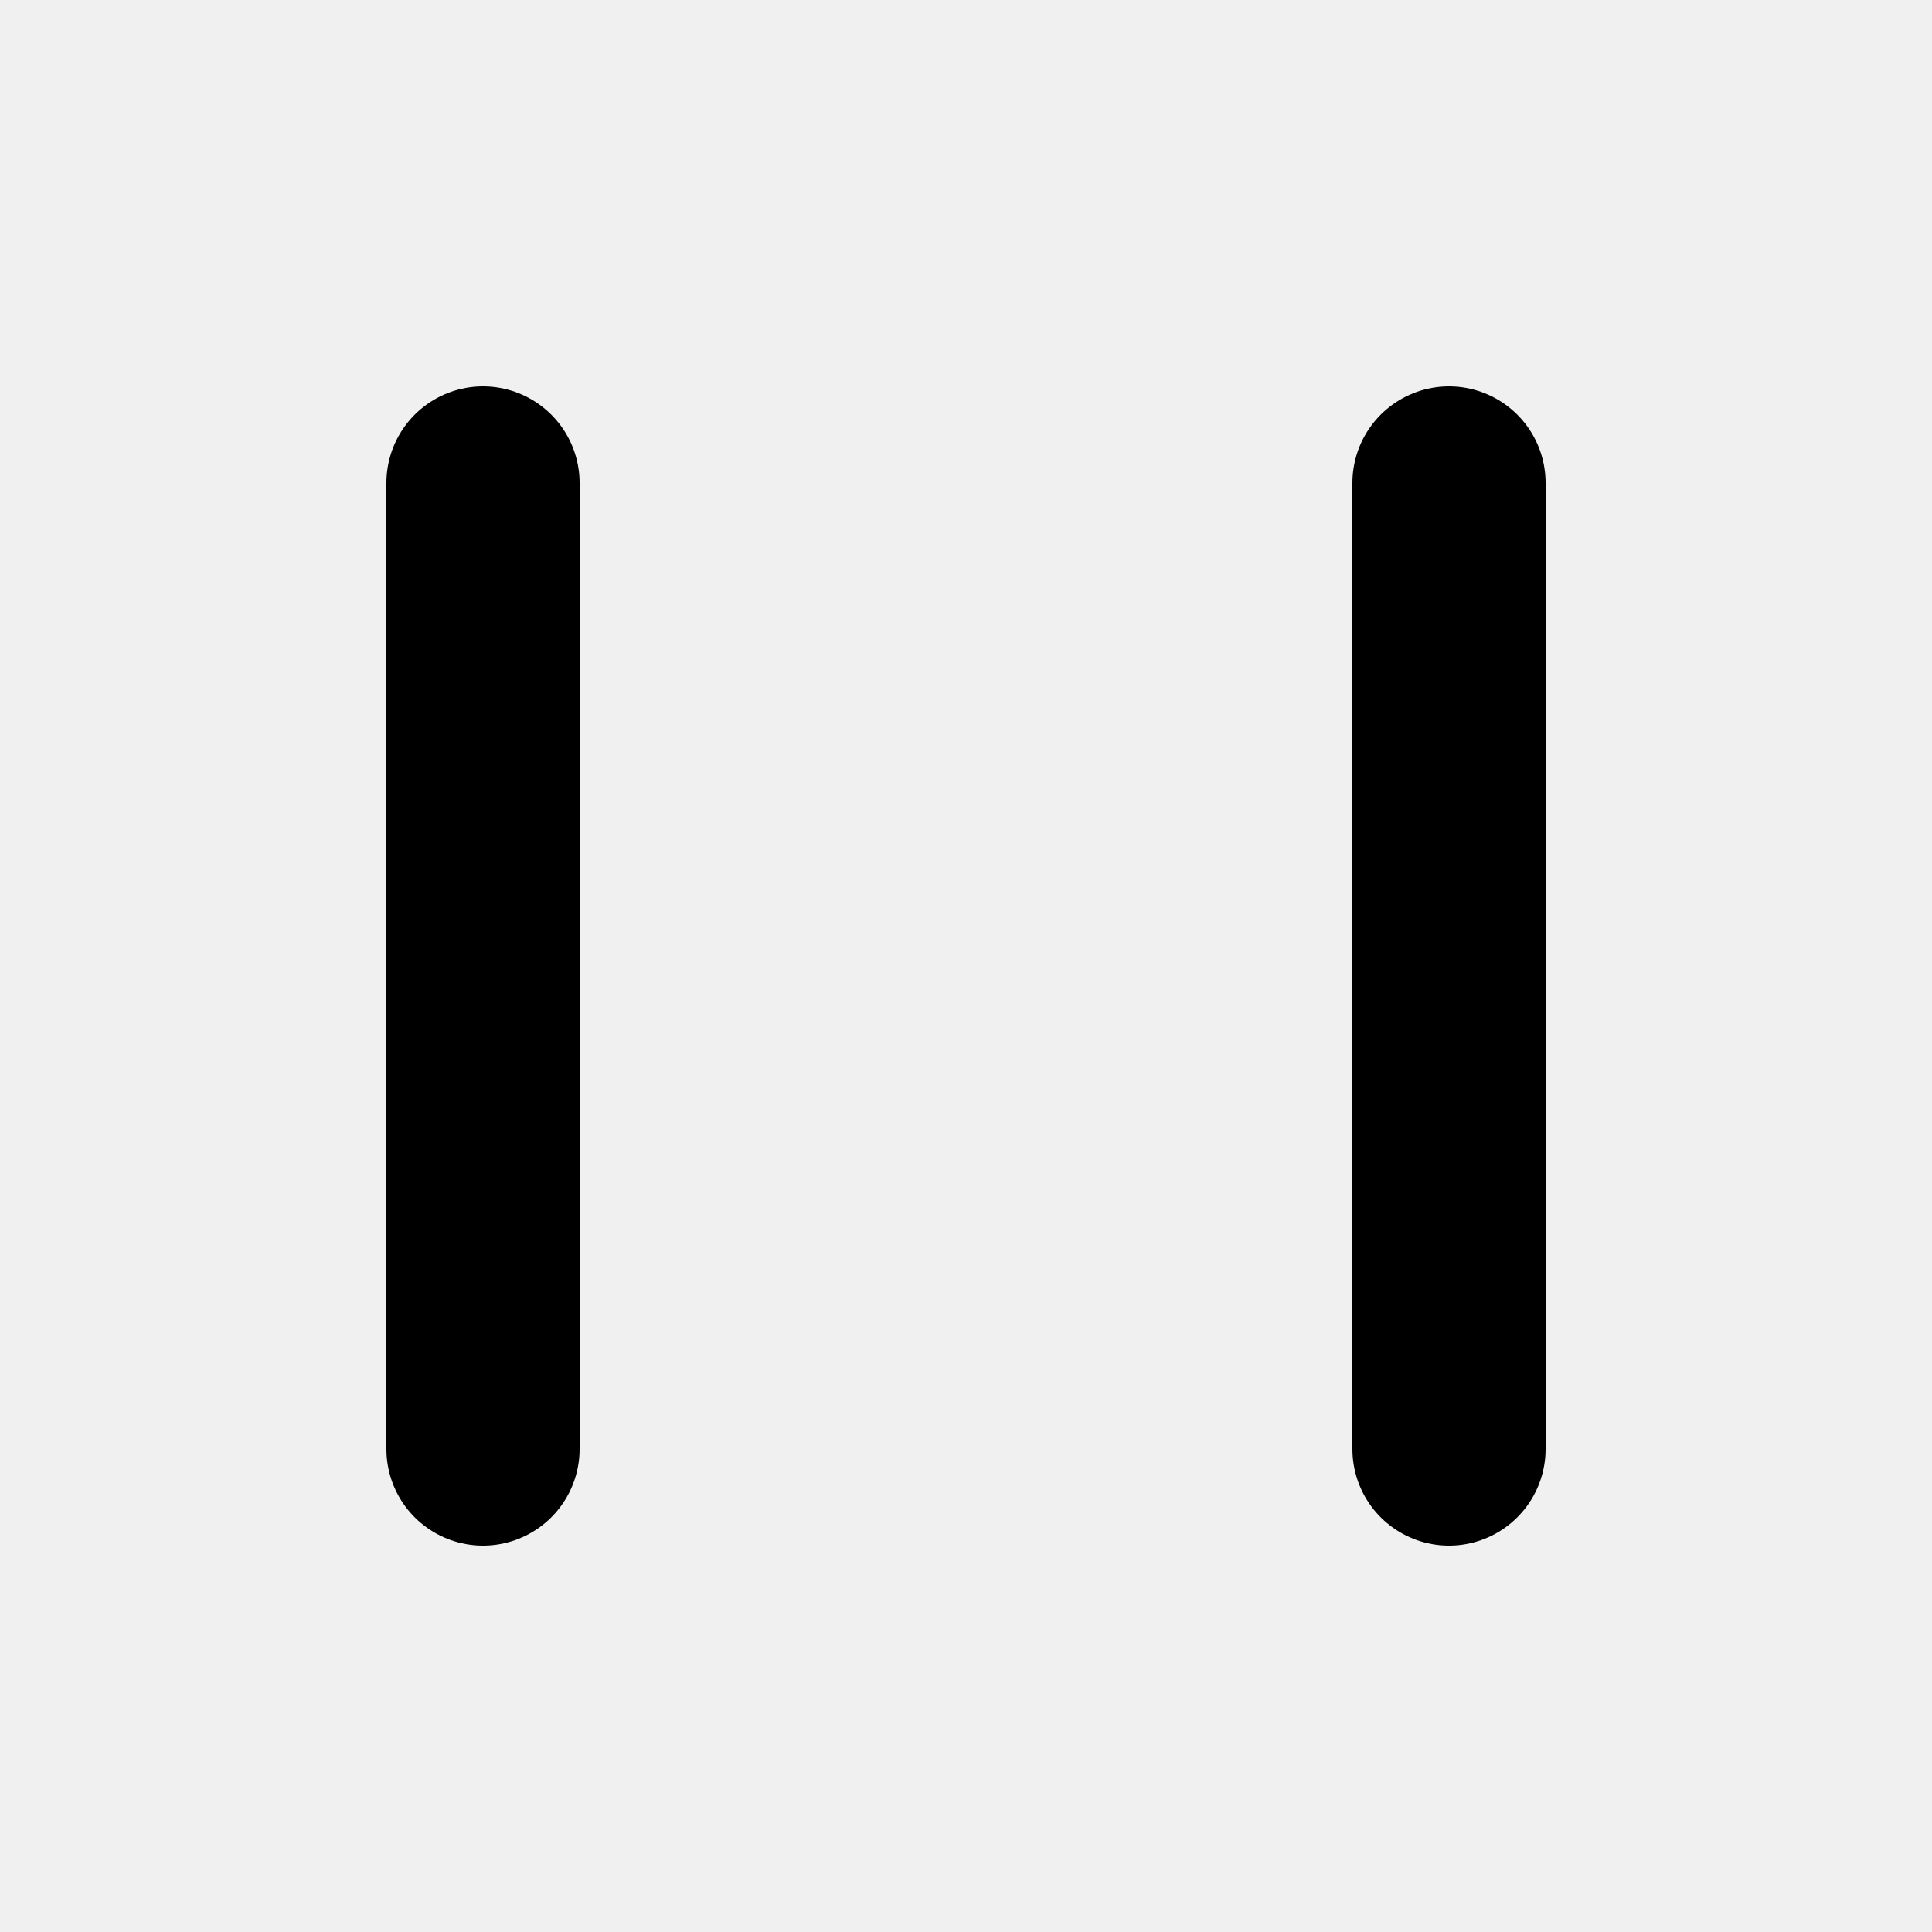
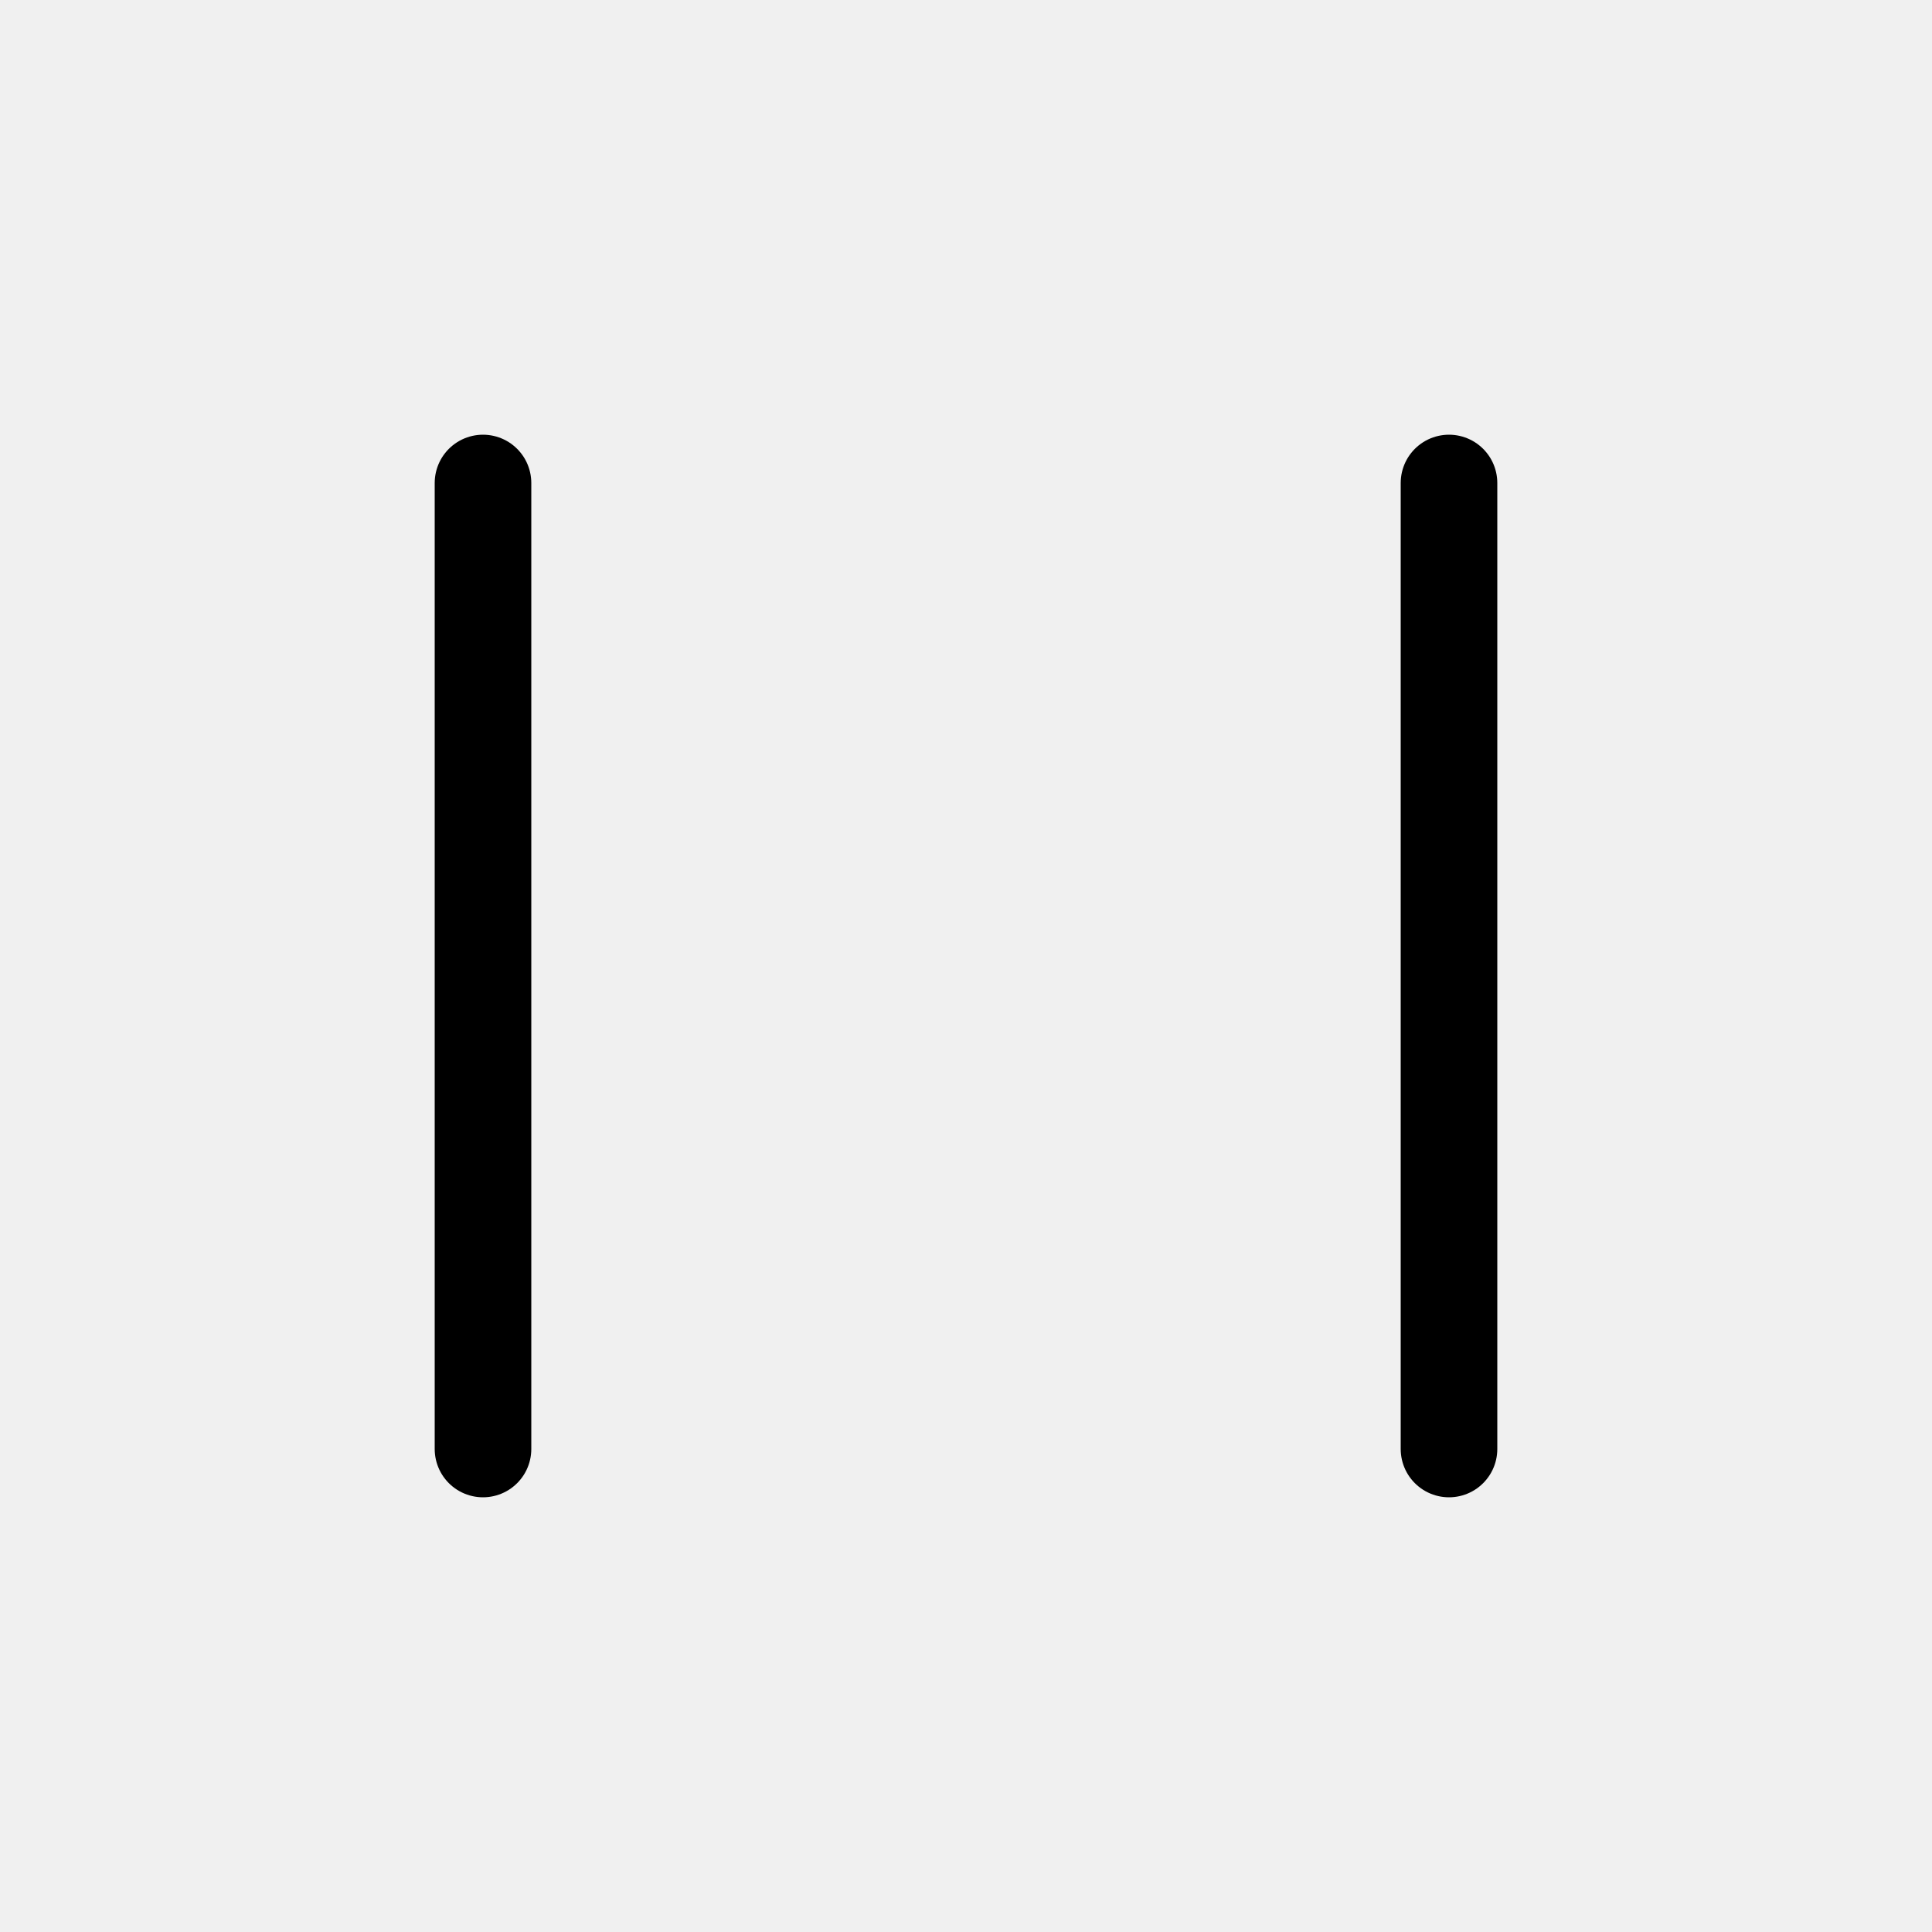
- <svg xmlns="http://www.w3.org/2000/svg" version="1.1" width="10" height="10">
+ <svg xmlns="http://www.w3.org/2000/svg" version="1.1" width="50" height="50">
  <style>
        line {
            stroke: black;
-             stroke-width: 1px;
+             stroke-width: 2.5px;
            stroke-linecap: round;
        }
        @media (prefers-color-scheme: dark) {
            line {
                stroke: white;
            }
        }
    </style>
-   <line x1="2.5" x2="2.5" y1="2.5" y2="7.5" />
-   <line x1="7.5" x2="7.5" y1="2.5" y2="7.5" />
+   <line x1="12.5" x2="12.5" y1="12.5" y2="37.5" />
+   <line x1="37.5" x2="37.5" y1="12.5" y2="37.5" />
</svg>
